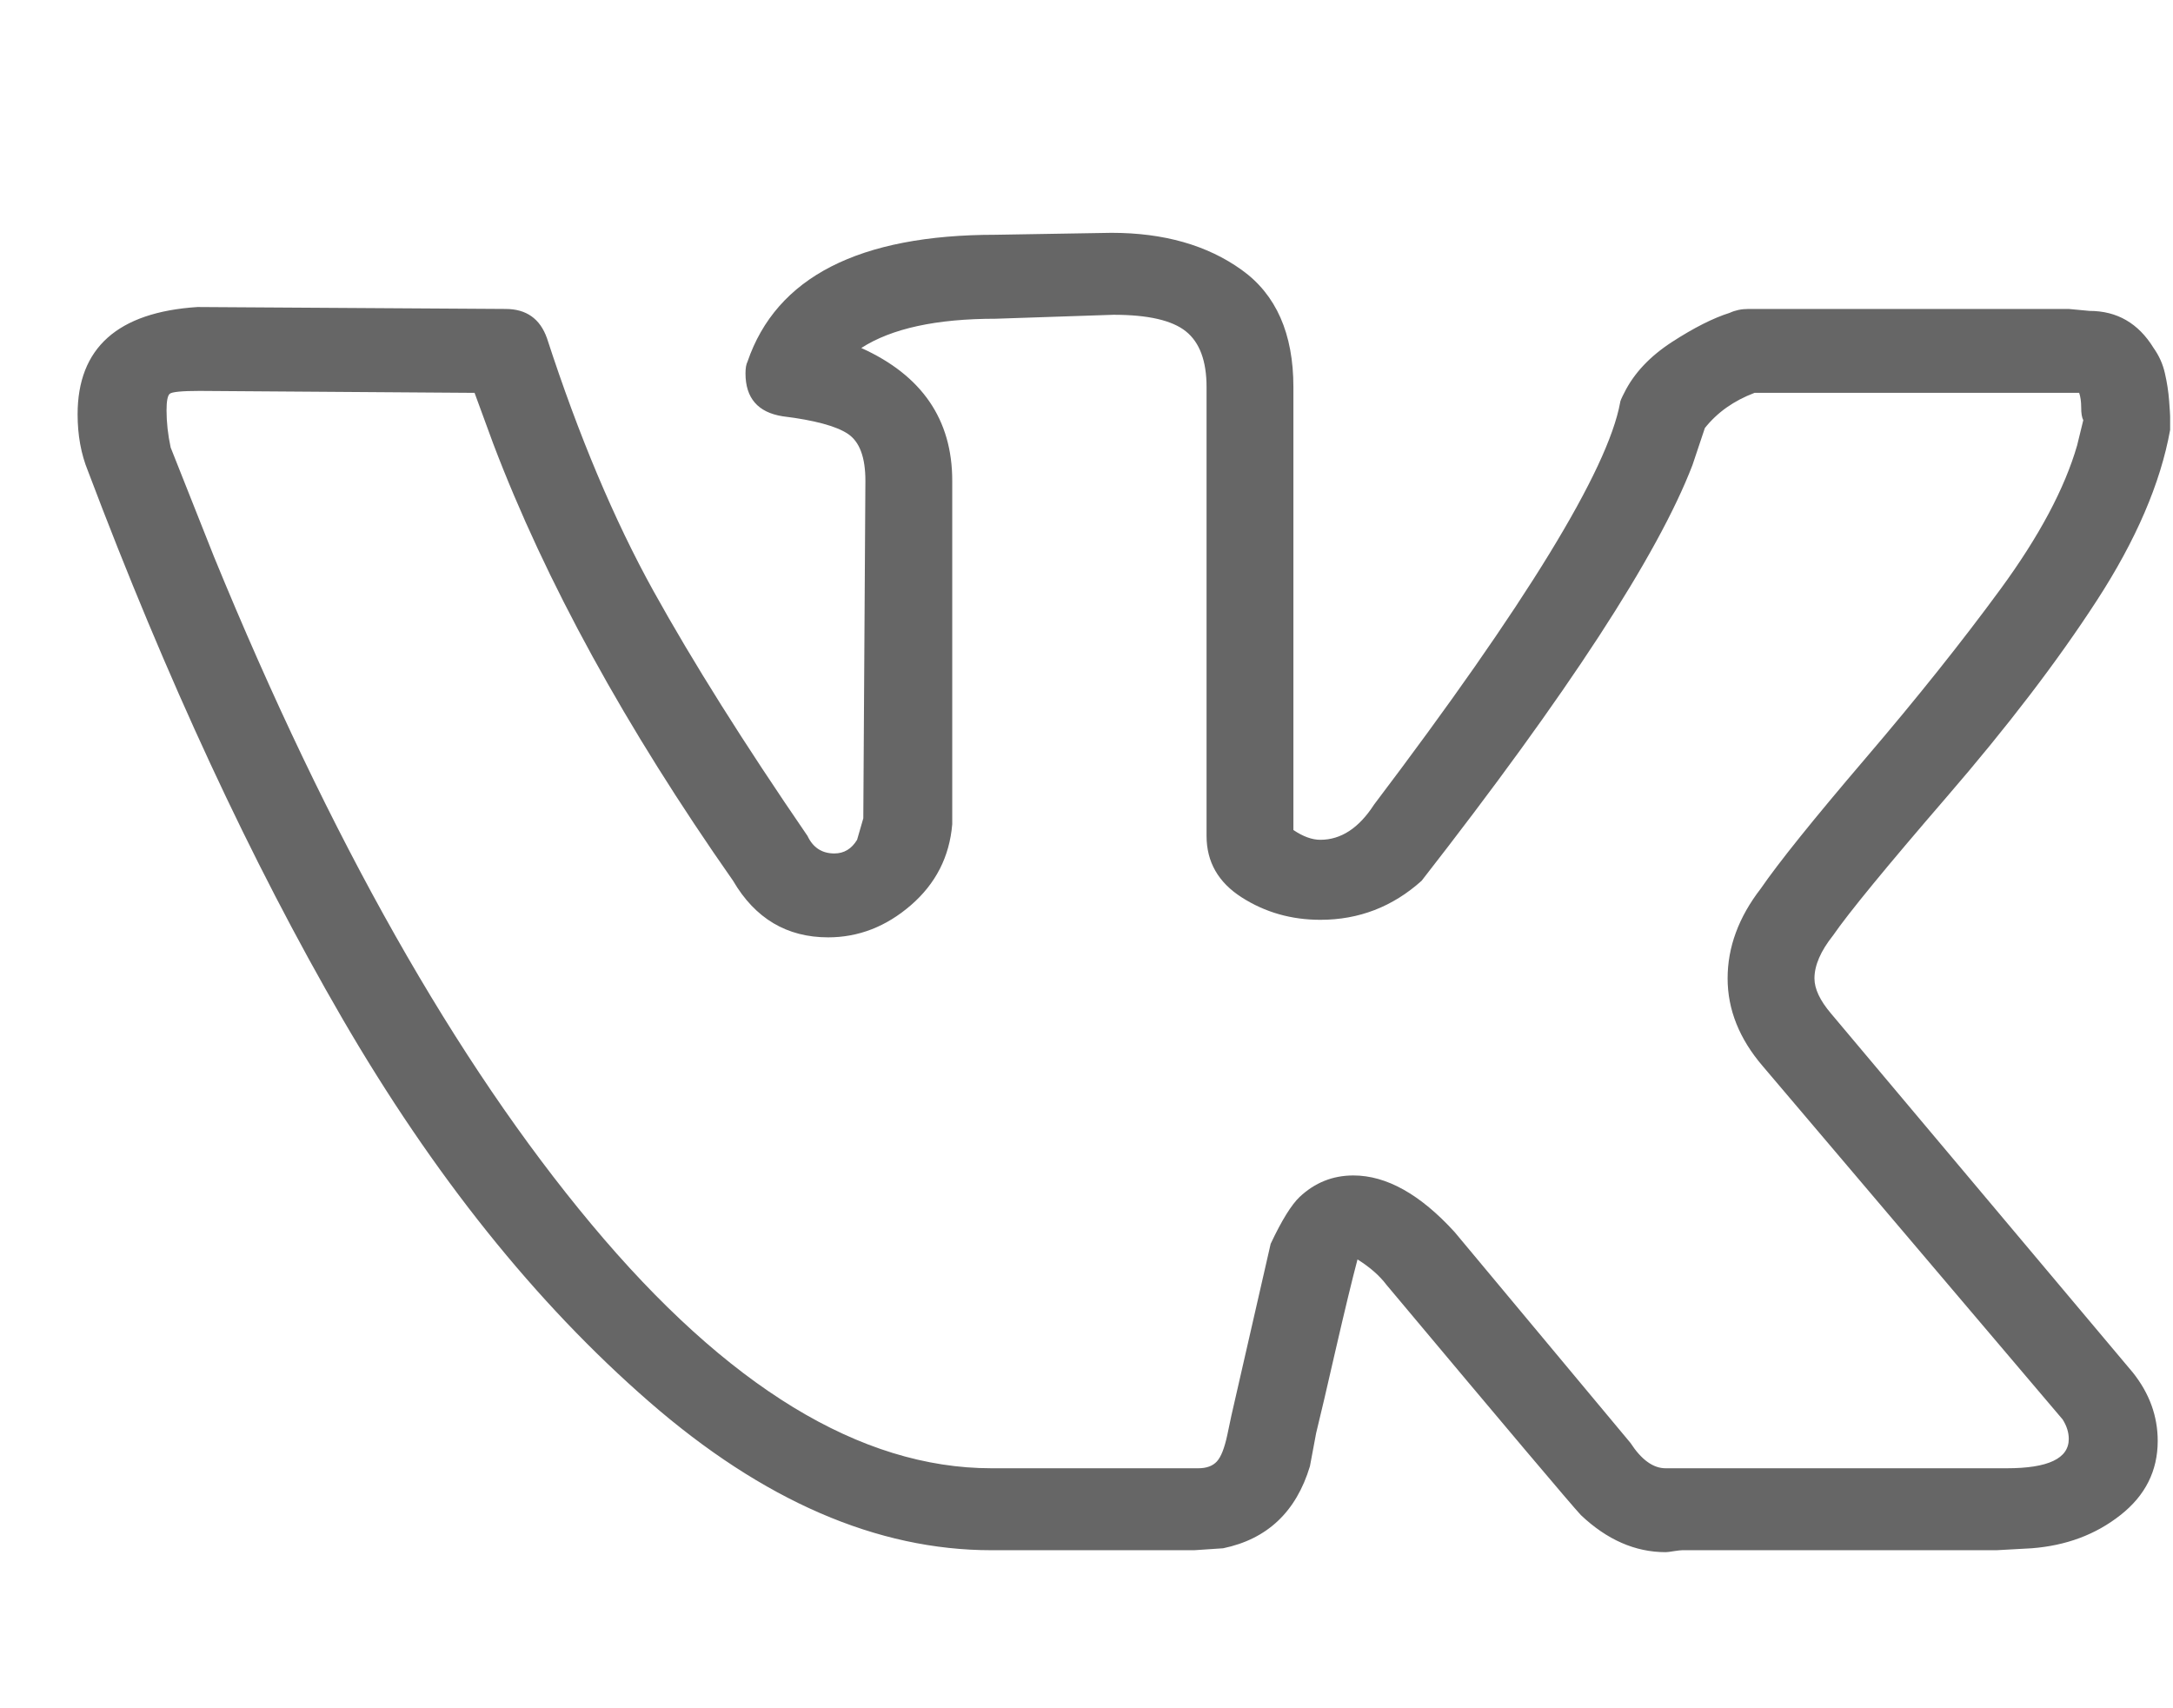
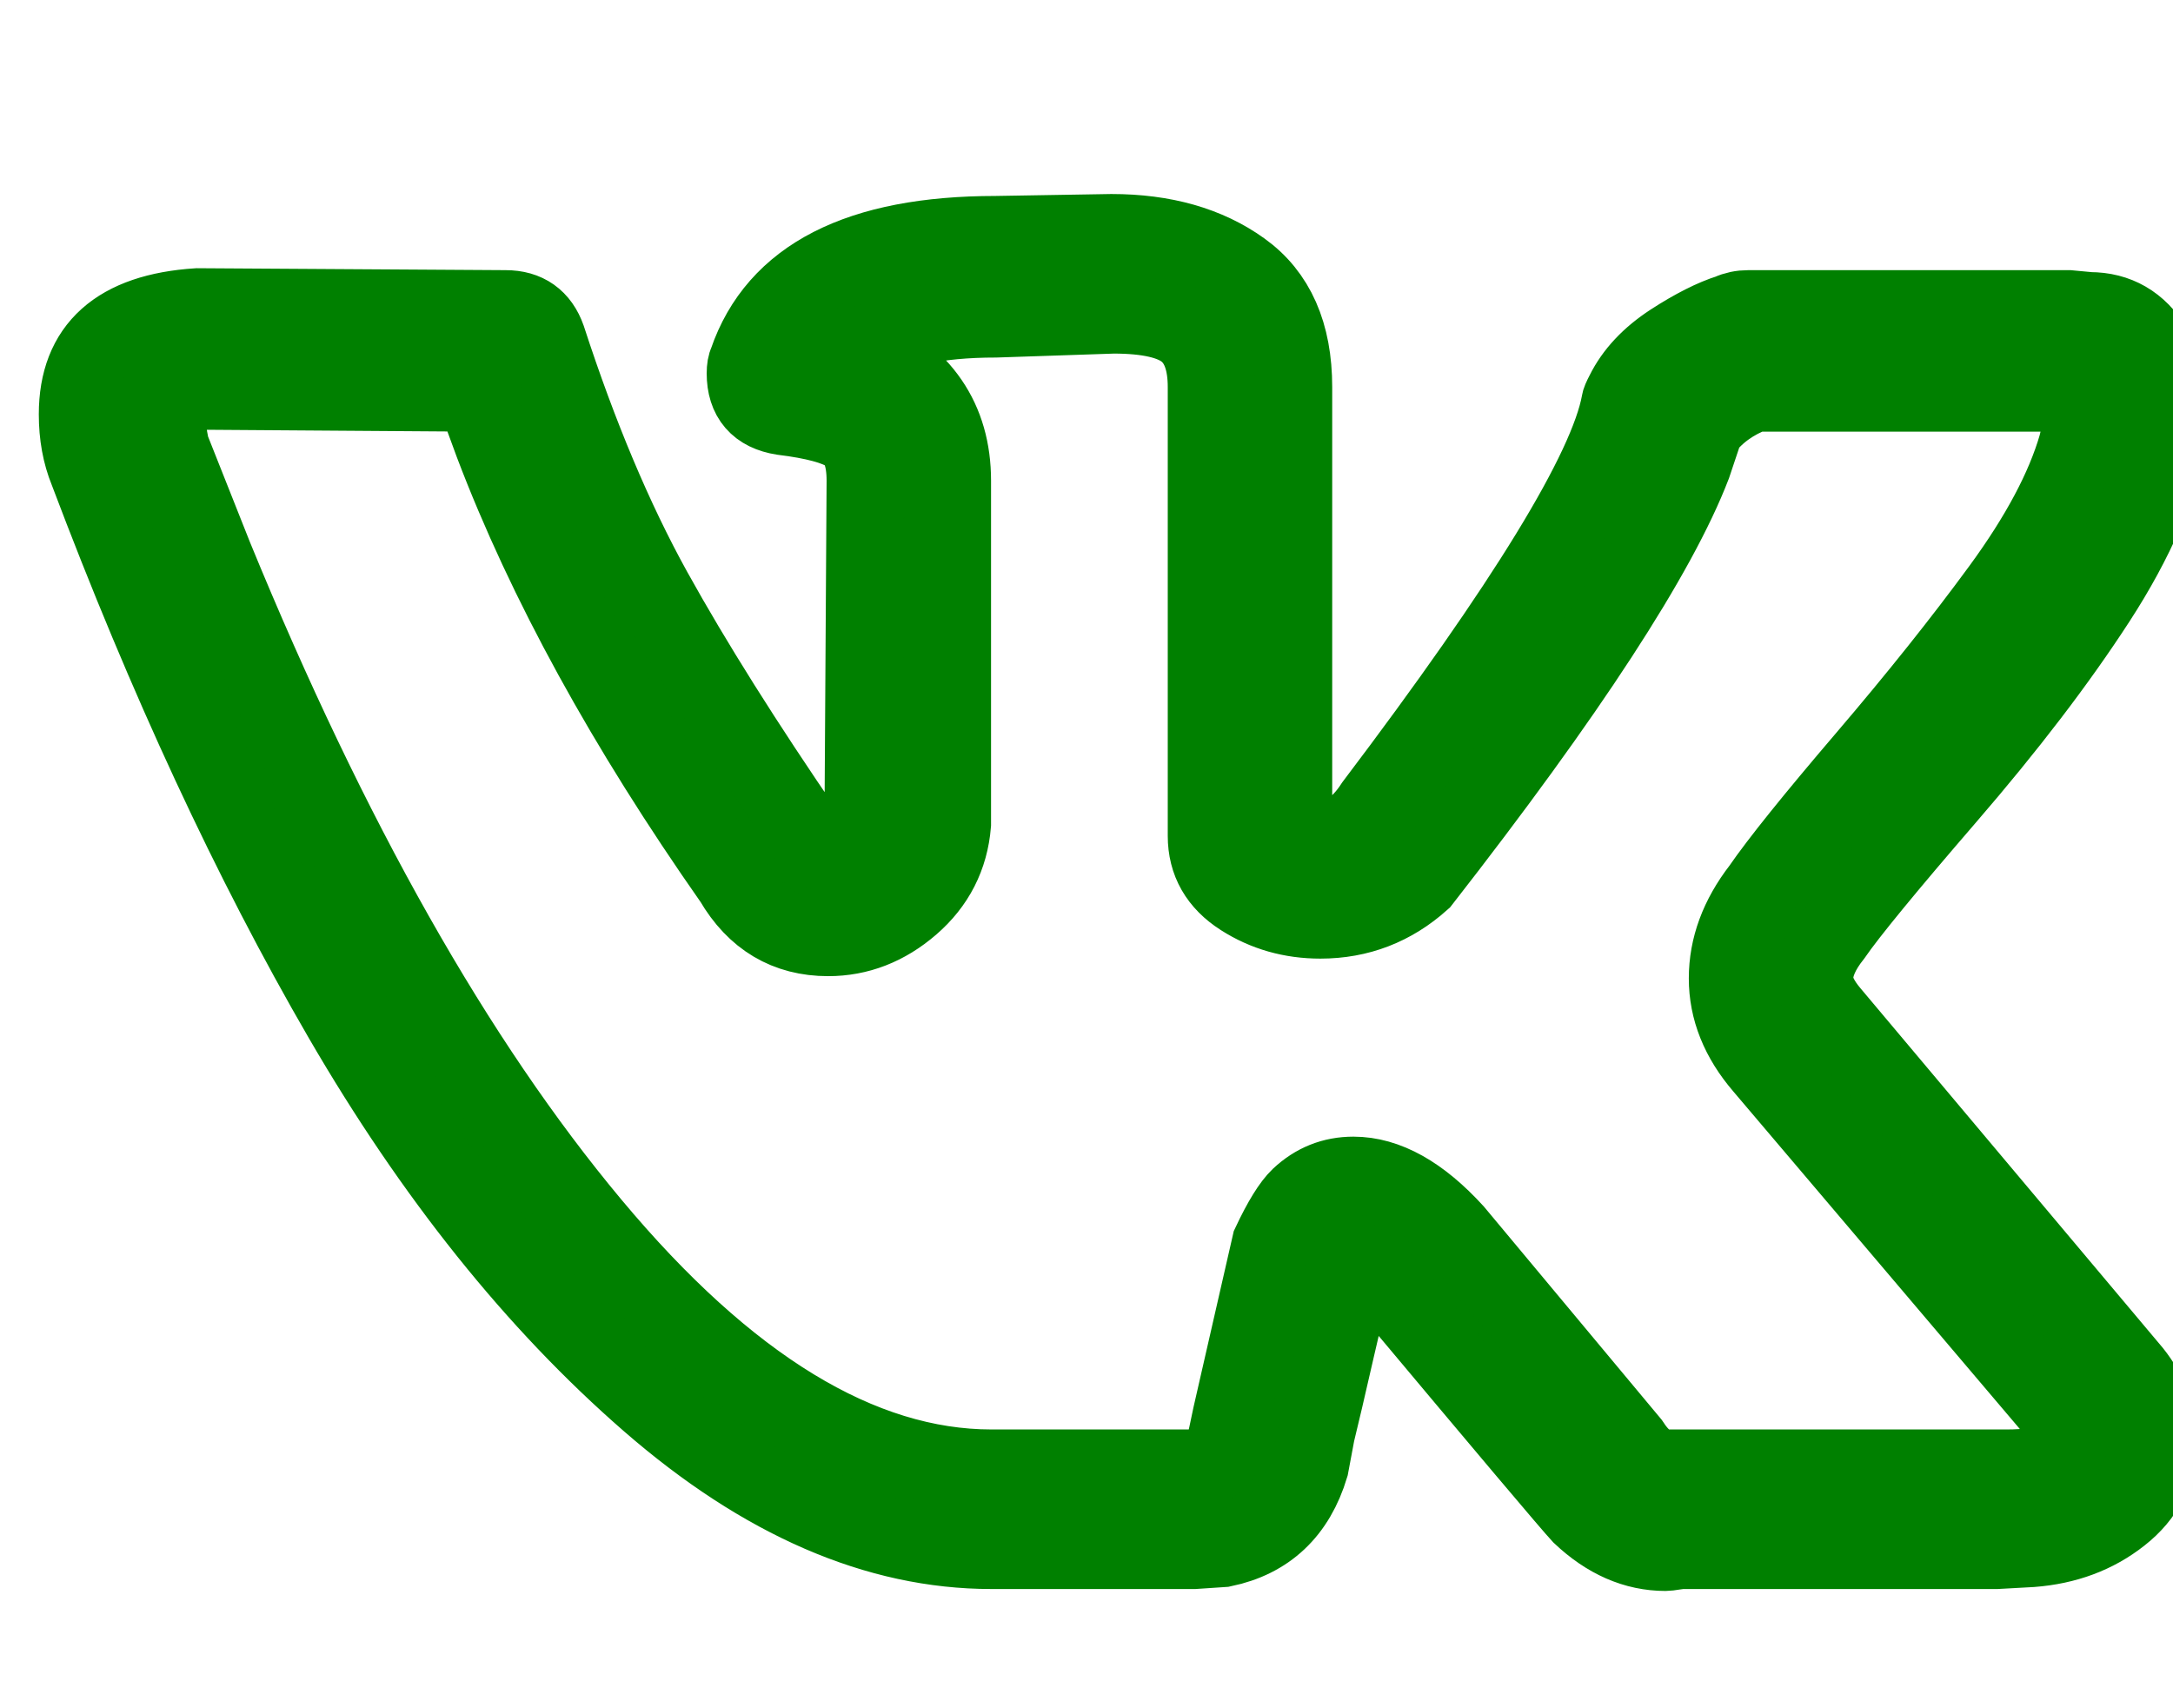
- <svg xmlns="http://www.w3.org/2000/svg" width="28" height="22" viewBox="0 0 28 22" fill="none">
-   <path d="M1 5.339C1 4.484 1.515 4.023 2.545 3.956L6.515 3.981C6.782 3.981 6.959 4.107 7.048 4.358C7.457 5.615 7.914 6.701 8.42 7.615C8.926 8.528 9.588 9.58 10.405 10.771C10.476 10.922 10.592 10.997 10.751 10.997C10.876 10.997 10.973 10.938 11.044 10.821L11.124 10.544L11.151 6.194C11.151 5.892 11.076 5.691 10.925 5.59C10.774 5.49 10.494 5.414 10.085 5.364C9.766 5.314 9.606 5.129 9.606 4.811C9.606 4.744 9.615 4.693 9.632 4.66C10.005 3.57 11.071 3.025 12.83 3.025L14.322 3C14.997 3 15.556 3.159 16 3.478C16.444 3.796 16.666 4.299 16.666 4.987V10.695C16.791 10.779 16.906 10.821 17.013 10.821C17.279 10.821 17.51 10.67 17.705 10.368C19.659 7.786 20.716 6.06 20.876 5.188C20.876 5.171 20.894 5.129 20.929 5.062C21.053 4.811 21.258 4.593 21.542 4.408C21.826 4.224 22.075 4.098 22.288 4.031C22.359 3.998 22.439 3.981 22.528 3.981H26.657L26.924 4.006C27.279 4.006 27.554 4.165 27.75 4.484C27.821 4.584 27.87 4.693 27.896 4.811C27.923 4.928 27.941 5.045 27.95 5.163C27.959 5.28 27.963 5.347 27.963 5.364V5.54C27.839 6.227 27.523 6.961 27.017 7.74C26.511 8.52 25.867 9.362 25.085 10.268C24.304 11.173 23.816 11.768 23.62 12.053C23.46 12.254 23.38 12.439 23.38 12.607C23.38 12.741 23.451 12.892 23.593 13.059L27.483 17.686C27.697 17.955 27.803 18.248 27.803 18.567C27.803 18.952 27.643 19.271 27.323 19.522C27.004 19.774 26.622 19.916 26.178 19.95L25.725 19.975H21.675C21.657 19.975 21.622 19.979 21.569 19.987C21.515 19.996 21.48 20 21.462 20C21.071 20 20.707 19.841 20.37 19.522C20.245 19.388 19.41 18.399 17.865 16.555C17.776 16.437 17.652 16.328 17.492 16.228C17.421 16.496 17.328 16.882 17.212 17.385C17.097 17.888 17.013 18.248 16.959 18.466L16.879 18.893C16.702 19.48 16.329 19.832 15.76 19.95L15.387 19.975H12.776C11.302 19.975 9.832 19.338 8.367 18.064C6.901 16.789 5.583 15.142 4.41 13.122C3.238 11.102 2.146 8.75 1.133 6.068C1.044 5.85 1 5.607 1 5.339ZM17.013 11.852C16.64 11.852 16.302 11.756 16 11.563C15.698 11.37 15.547 11.106 15.547 10.771V4.987C15.547 4.651 15.458 4.412 15.281 4.27C15.103 4.127 14.792 4.056 14.348 4.056L12.83 4.107C12.066 4.107 11.489 4.232 11.098 4.484C11.879 4.836 12.27 5.406 12.27 6.194V10.62C12.235 11.039 12.057 11.387 11.737 11.664C11.418 11.94 11.062 12.078 10.671 12.078C10.139 12.078 9.73 11.835 9.446 11.349C8.06 9.371 7.03 7.493 6.355 5.716L6.115 5.062L2.572 5.037C2.341 5.037 2.212 5.05 2.186 5.075C2.159 5.1 2.146 5.171 2.146 5.288C2.146 5.439 2.163 5.599 2.199 5.766L2.758 7.175C4.25 10.813 5.871 13.68 7.621 15.775C9.37 17.871 11.089 18.919 12.776 18.919H15.441C15.547 18.919 15.627 18.889 15.68 18.831C15.734 18.772 15.778 18.659 15.814 18.491L15.867 18.24L16.373 16.027C16.515 15.725 16.64 15.524 16.746 15.423C16.942 15.239 17.172 15.146 17.439 15.146C17.865 15.146 18.3 15.389 18.744 15.876L21.009 18.592C21.151 18.81 21.302 18.919 21.462 18.919H25.858C26.391 18.919 26.657 18.793 26.657 18.541C26.657 18.458 26.631 18.374 26.578 18.29L22.714 13.738C22.412 13.386 22.261 13.009 22.261 12.607C22.261 12.204 22.403 11.819 22.688 11.45C22.919 11.114 23.367 10.557 24.033 9.777C24.699 8.998 25.281 8.268 25.778 7.59C26.276 6.91 26.604 6.294 26.764 5.741L26.844 5.414C26.826 5.381 26.817 5.326 26.817 5.251C26.817 5.175 26.808 5.112 26.791 5.062H22.608C22.341 5.163 22.128 5.314 21.968 5.515L21.808 5.993C21.364 7.149 20.201 8.935 18.318 11.349C17.945 11.684 17.51 11.852 17.013 11.852Z" fill="#666666" />
+ <svg xmlns="http://www.w3.org/2000/svg" width="28" height="22" viewBox="0 0 28 22" fill="none" class="social-network__icon--vkontakte">
+   <path d="M1 5.339C1 4.484 1.515 4.023 2.545 3.956L6.515 3.981C6.782 3.981 6.959 4.107 7.048 4.358C7.457 5.615 7.914 6.701 8.42 7.615C8.926 8.528 9.588 9.58 10.405 10.771C10.476 10.922 10.592 10.997 10.751 10.997C10.876 10.997 10.973 10.938 11.044 10.821L11.124 10.544L11.151 6.194C11.151 5.892 11.076 5.691 10.925 5.59C10.774 5.49 10.494 5.414 10.085 5.364C9.766 5.314 9.606 5.129 9.606 4.811C9.606 4.744 9.615 4.693 9.632 4.66C10.005 3.57 11.071 3.025 12.83 3.025L14.322 3C14.997 3 15.556 3.159 16 3.478C16.444 3.796 16.666 4.299 16.666 4.987V10.695C16.791 10.779 16.906 10.821 17.013 10.821C17.279 10.821 17.51 10.67 17.705 10.368C19.659 7.786 20.716 6.06 20.876 5.188C20.876 5.171 20.894 5.129 20.929 5.062C21.053 4.811 21.258 4.593 21.542 4.408C21.826 4.224 22.075 4.098 22.288 4.031C22.359 3.998 22.439 3.981 22.528 3.981H26.657L26.924 4.006C27.279 4.006 27.554 4.165 27.75 4.484C27.821 4.584 27.87 4.693 27.896 4.811C27.923 4.928 27.941 5.045 27.95 5.163C27.959 5.28 27.963 5.347 27.963 5.364V5.54C27.839 6.227 27.523 6.961 27.017 7.74C26.511 8.52 25.867 9.362 25.085 10.268C24.304 11.173 23.816 11.768 23.62 12.053C23.46 12.254 23.38 12.439 23.38 12.607C23.38 12.741 23.451 12.892 23.593 13.059L27.483 17.686C27.697 17.955 27.803 18.248 27.803 18.567C27.803 18.952 27.643 19.271 27.323 19.522C27.004 19.774 26.622 19.916 26.178 19.95L25.725 19.975H21.675C21.657 19.975 21.622 19.979 21.569 19.987C21.515 19.996 21.48 20 21.462 20C21.071 20 20.707 19.841 20.37 19.522C20.245 19.388 19.41 18.399 17.865 16.555C17.776 16.437 17.652 16.328 17.492 16.228C17.421 16.496 17.328 16.882 17.212 17.385C17.097 17.888 17.013 18.248 16.959 18.466L16.879 18.893C16.702 19.48 16.329 19.832 15.76 19.95L15.387 19.975H12.776C11.302 19.975 9.832 19.338 8.367 18.064C6.901 16.789 5.583 15.142 4.41 13.122C3.238 11.102 2.146 8.75 1.133 6.068C1.044 5.85 1 5.607 1 5.339ZM17.013 11.852C16.64 11.852 16.302 11.756 16 11.563C15.698 11.37 15.547 11.106 15.547 10.771V4.987C15.547 4.651 15.458 4.412 15.281 4.27C15.103 4.127 14.792 4.056 14.348 4.056L12.83 4.107C12.066 4.107 11.489 4.232 11.098 4.484C11.879 4.836 12.27 5.406 12.27 6.194V10.62C12.235 11.039 12.057 11.387 11.737 11.664C11.418 11.94 11.062 12.078 10.671 12.078C10.139 12.078 9.73 11.835 9.446 11.349C8.06 9.371 7.03 7.493 6.355 5.716L6.115 5.062L2.572 5.037C2.341 5.037 2.212 5.05 2.186 5.075C2.159 5.1 2.146 5.171 2.146 5.288C2.146 5.439 2.163 5.599 2.199 5.766L2.758 7.175C4.25 10.813 5.871 13.68 7.621 15.775C9.37 17.871 11.089 18.919 12.776 18.919H15.441C15.547 18.919 15.627 18.889 15.68 18.831C15.734 18.772 15.778 18.659 15.814 18.491L15.867 18.24L16.373 16.027C16.515 15.725 16.64 15.524 16.746 15.423C16.942 15.239 17.172 15.146 17.439 15.146C17.865 15.146 18.3 15.389 18.744 15.876L21.009 18.592C21.151 18.81 21.302 18.919 21.462 18.919H25.858C26.391 18.919 26.657 18.793 26.657 18.541C26.657 18.458 26.631 18.374 26.578 18.29L22.714 13.738C22.412 13.386 22.261 13.009 22.261 12.607C22.261 12.204 22.403 11.819 22.688 11.45C22.919 11.114 23.367 10.557 24.033 9.777C24.699 8.998 25.281 8.268 25.778 7.59C26.276 6.91 26.604 6.294 26.764 5.741L26.844 5.414C26.826 5.381 26.817 5.326 26.817 5.251C26.817 5.175 26.808 5.112 26.791 5.062H22.608C22.341 5.163 22.128 5.314 21.968 5.515L21.808 5.993C21.364 7.149 20.201 8.935 18.318 11.349C17.945 11.684 17.51 11.852 17.013 11.852Z" fill="green" stroke="green" />
</svg>
